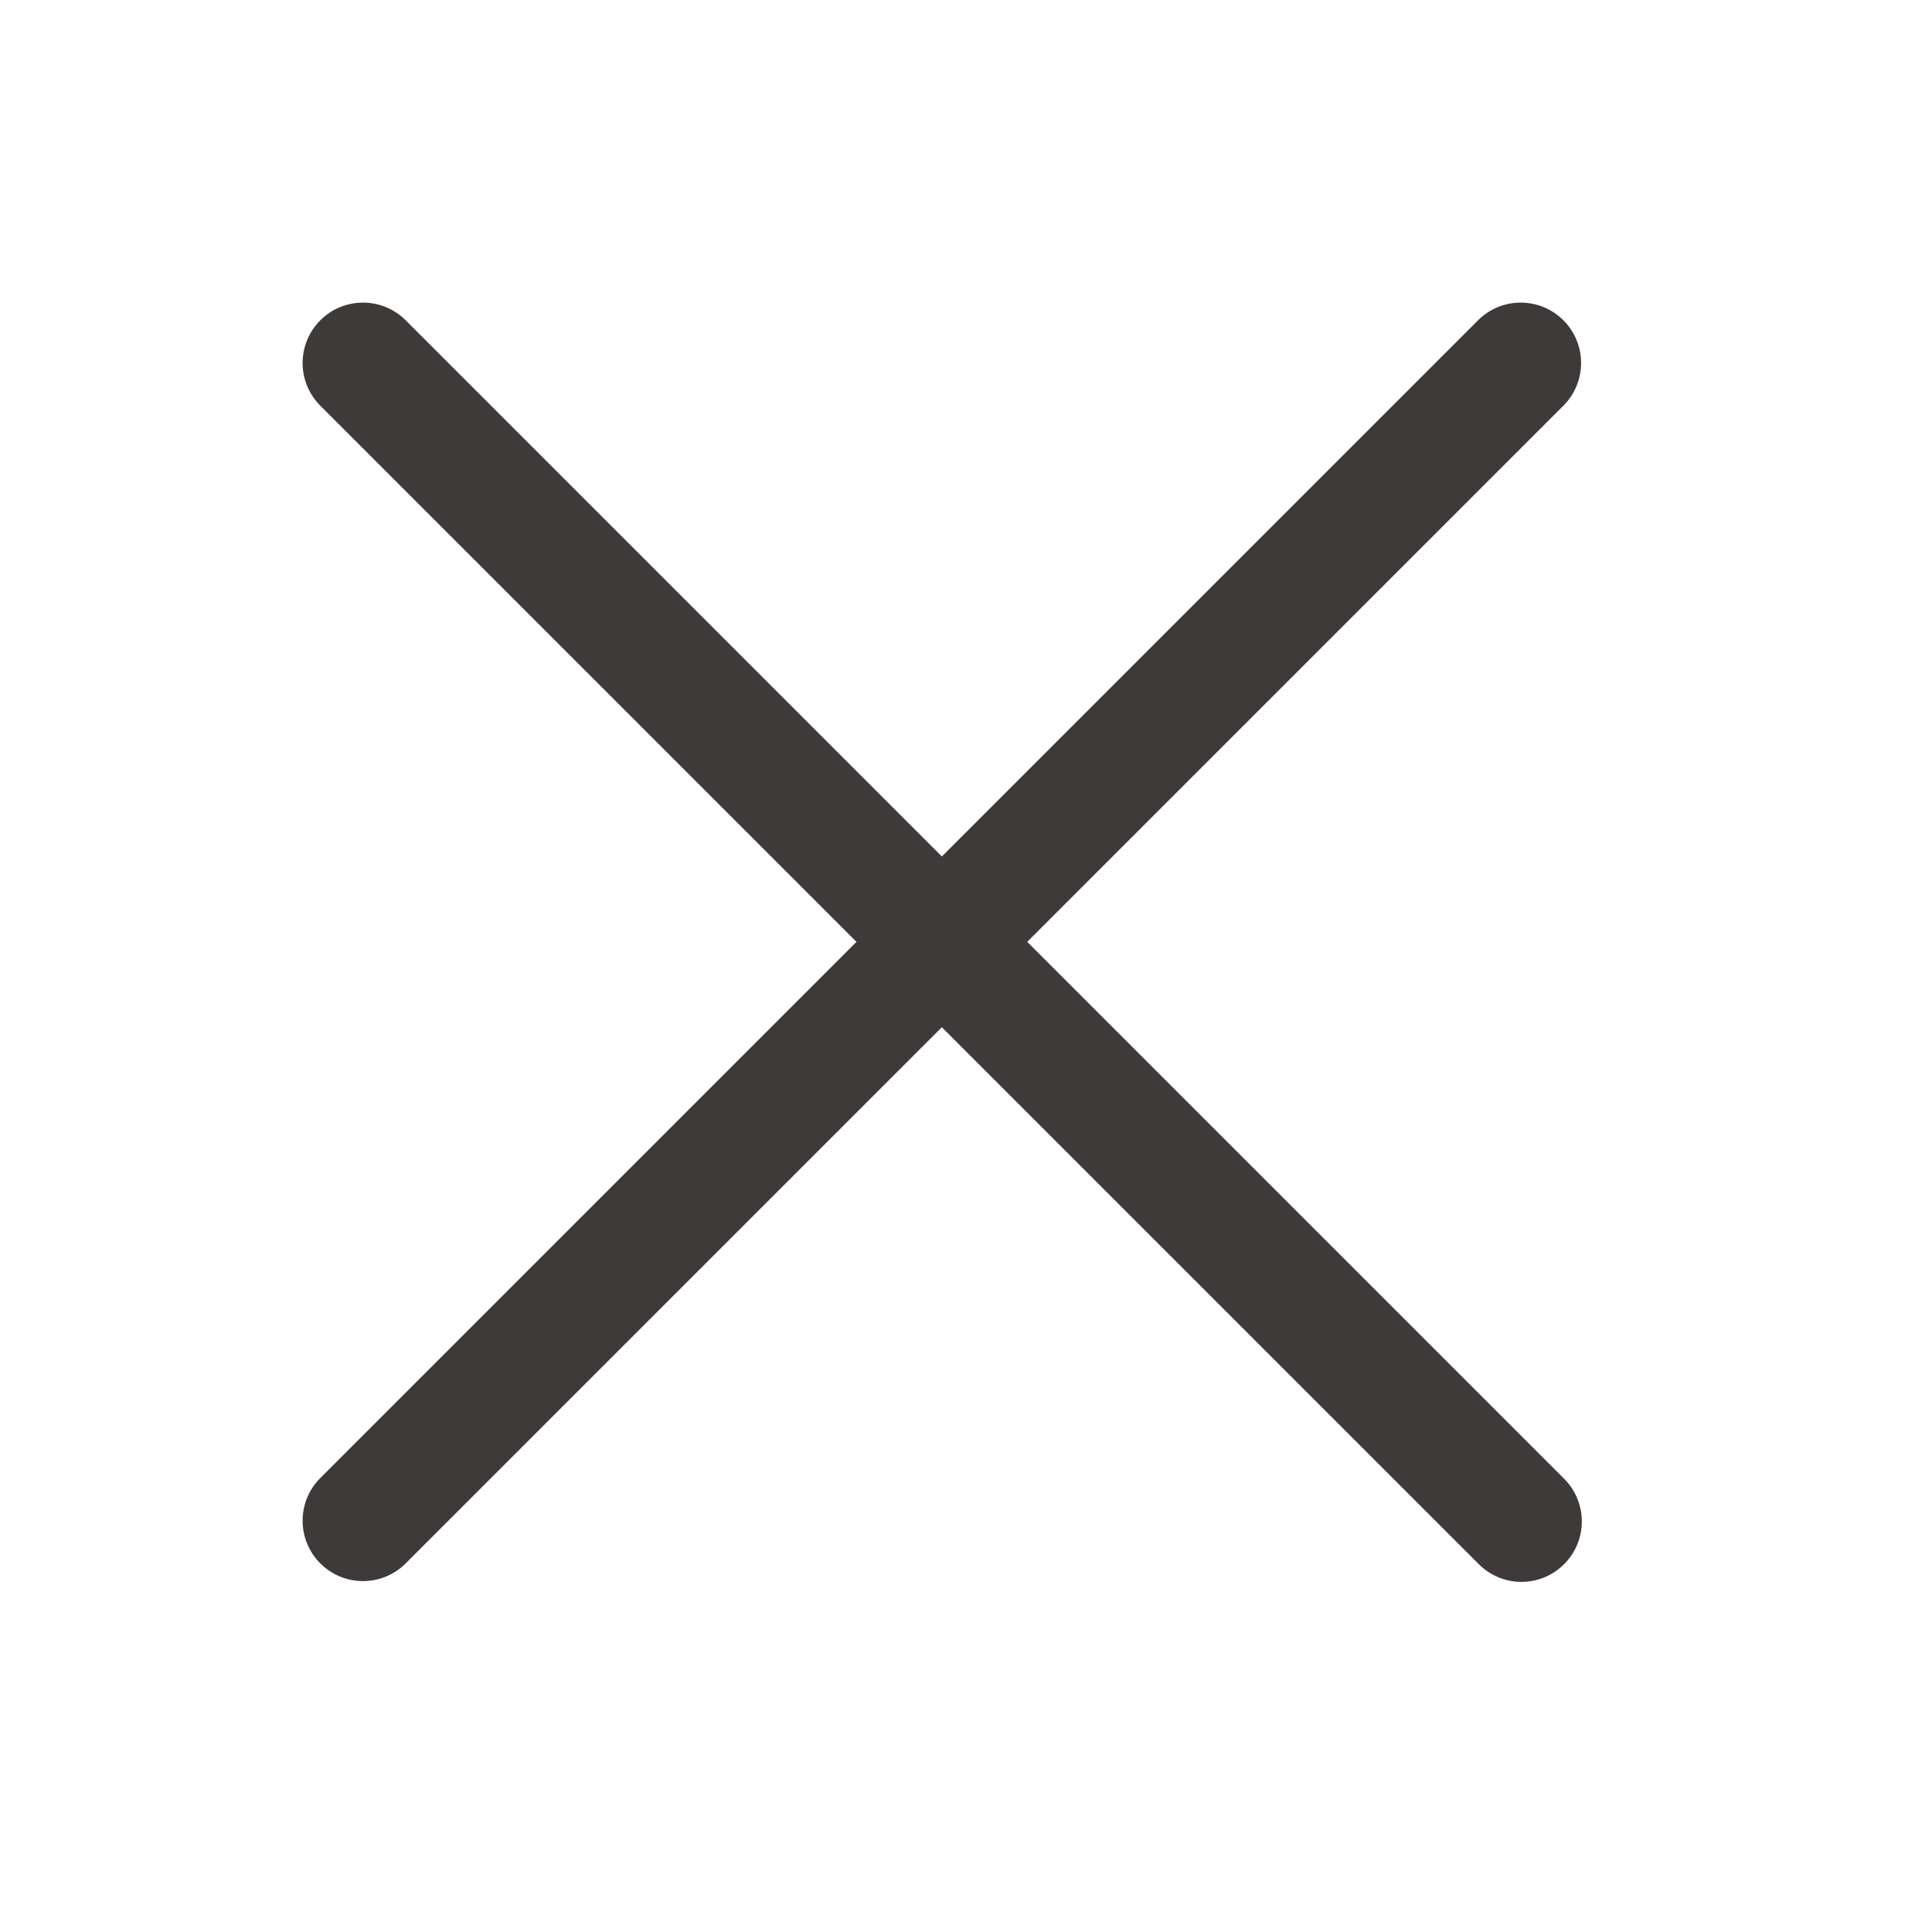
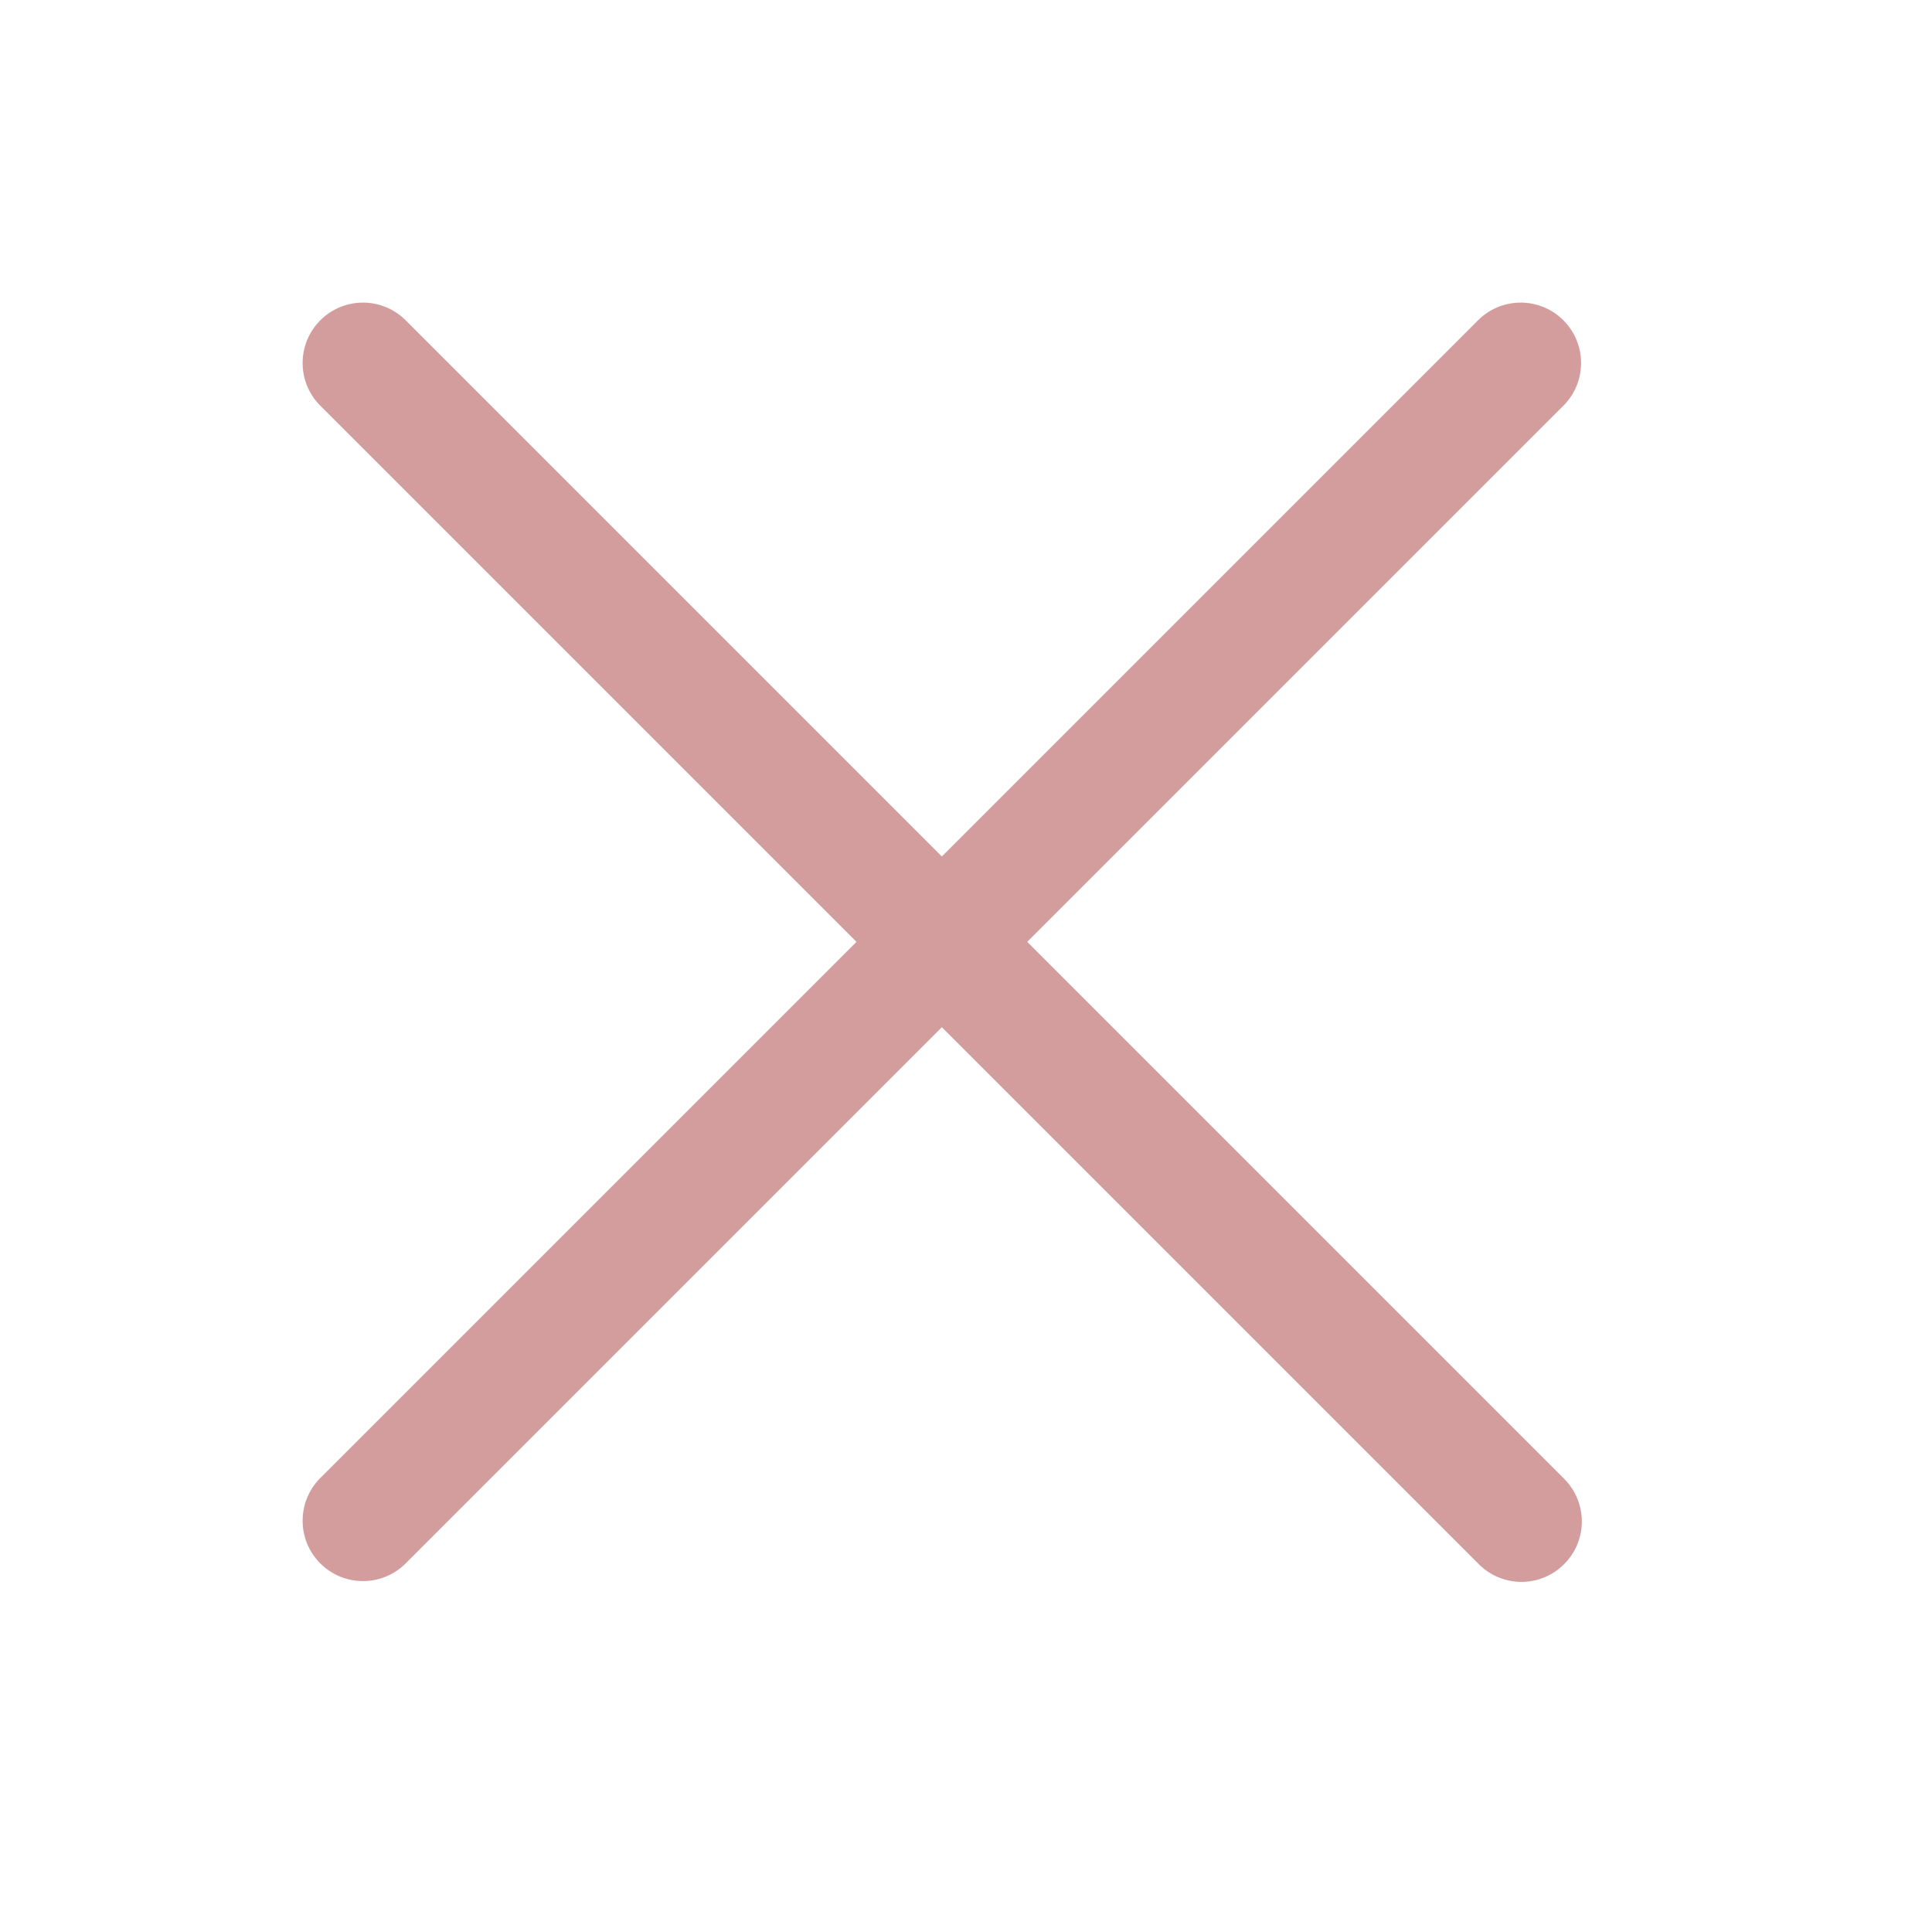
<svg xmlns="http://www.w3.org/2000/svg" t="1689174396737" class="icon" viewBox="0 0 1024 1024" version="1.1" p-id="2273" width="200" height="200">
-   <path d="M544.448 499.2l284.576-284.576a32 32 0 0 0-45.248-45.248L499.2 453.952 214.624 169.376a32 32 0 0 0-45.248 45.248l284.576 284.576-284.576 284.576a32 32 0 0 0 45.248 45.248l284.576-284.576 284.576 284.576a31.904 31.904 0 0 0 45.248 0 32 32 0 0 0 0-45.248L544.448 499.2z" fill="#3E3A39" p-id="2274" />
+   <path d="M544.448 499.2l284.576-284.576a32 32 0 0 0-45.248-45.248L499.2 453.952 214.624 169.376a32 32 0 0 0-45.248 45.248l284.576 284.576-284.576 284.576a32 32 0 0 0 45.248 45.248l284.576-284.576 284.576 284.576a31.904 31.904 0 0 0 45.248 0 32 32 0 0 0 0-45.248L544.448 499.2z" fill="#d49d9d" p-id="2274" />
</svg>
